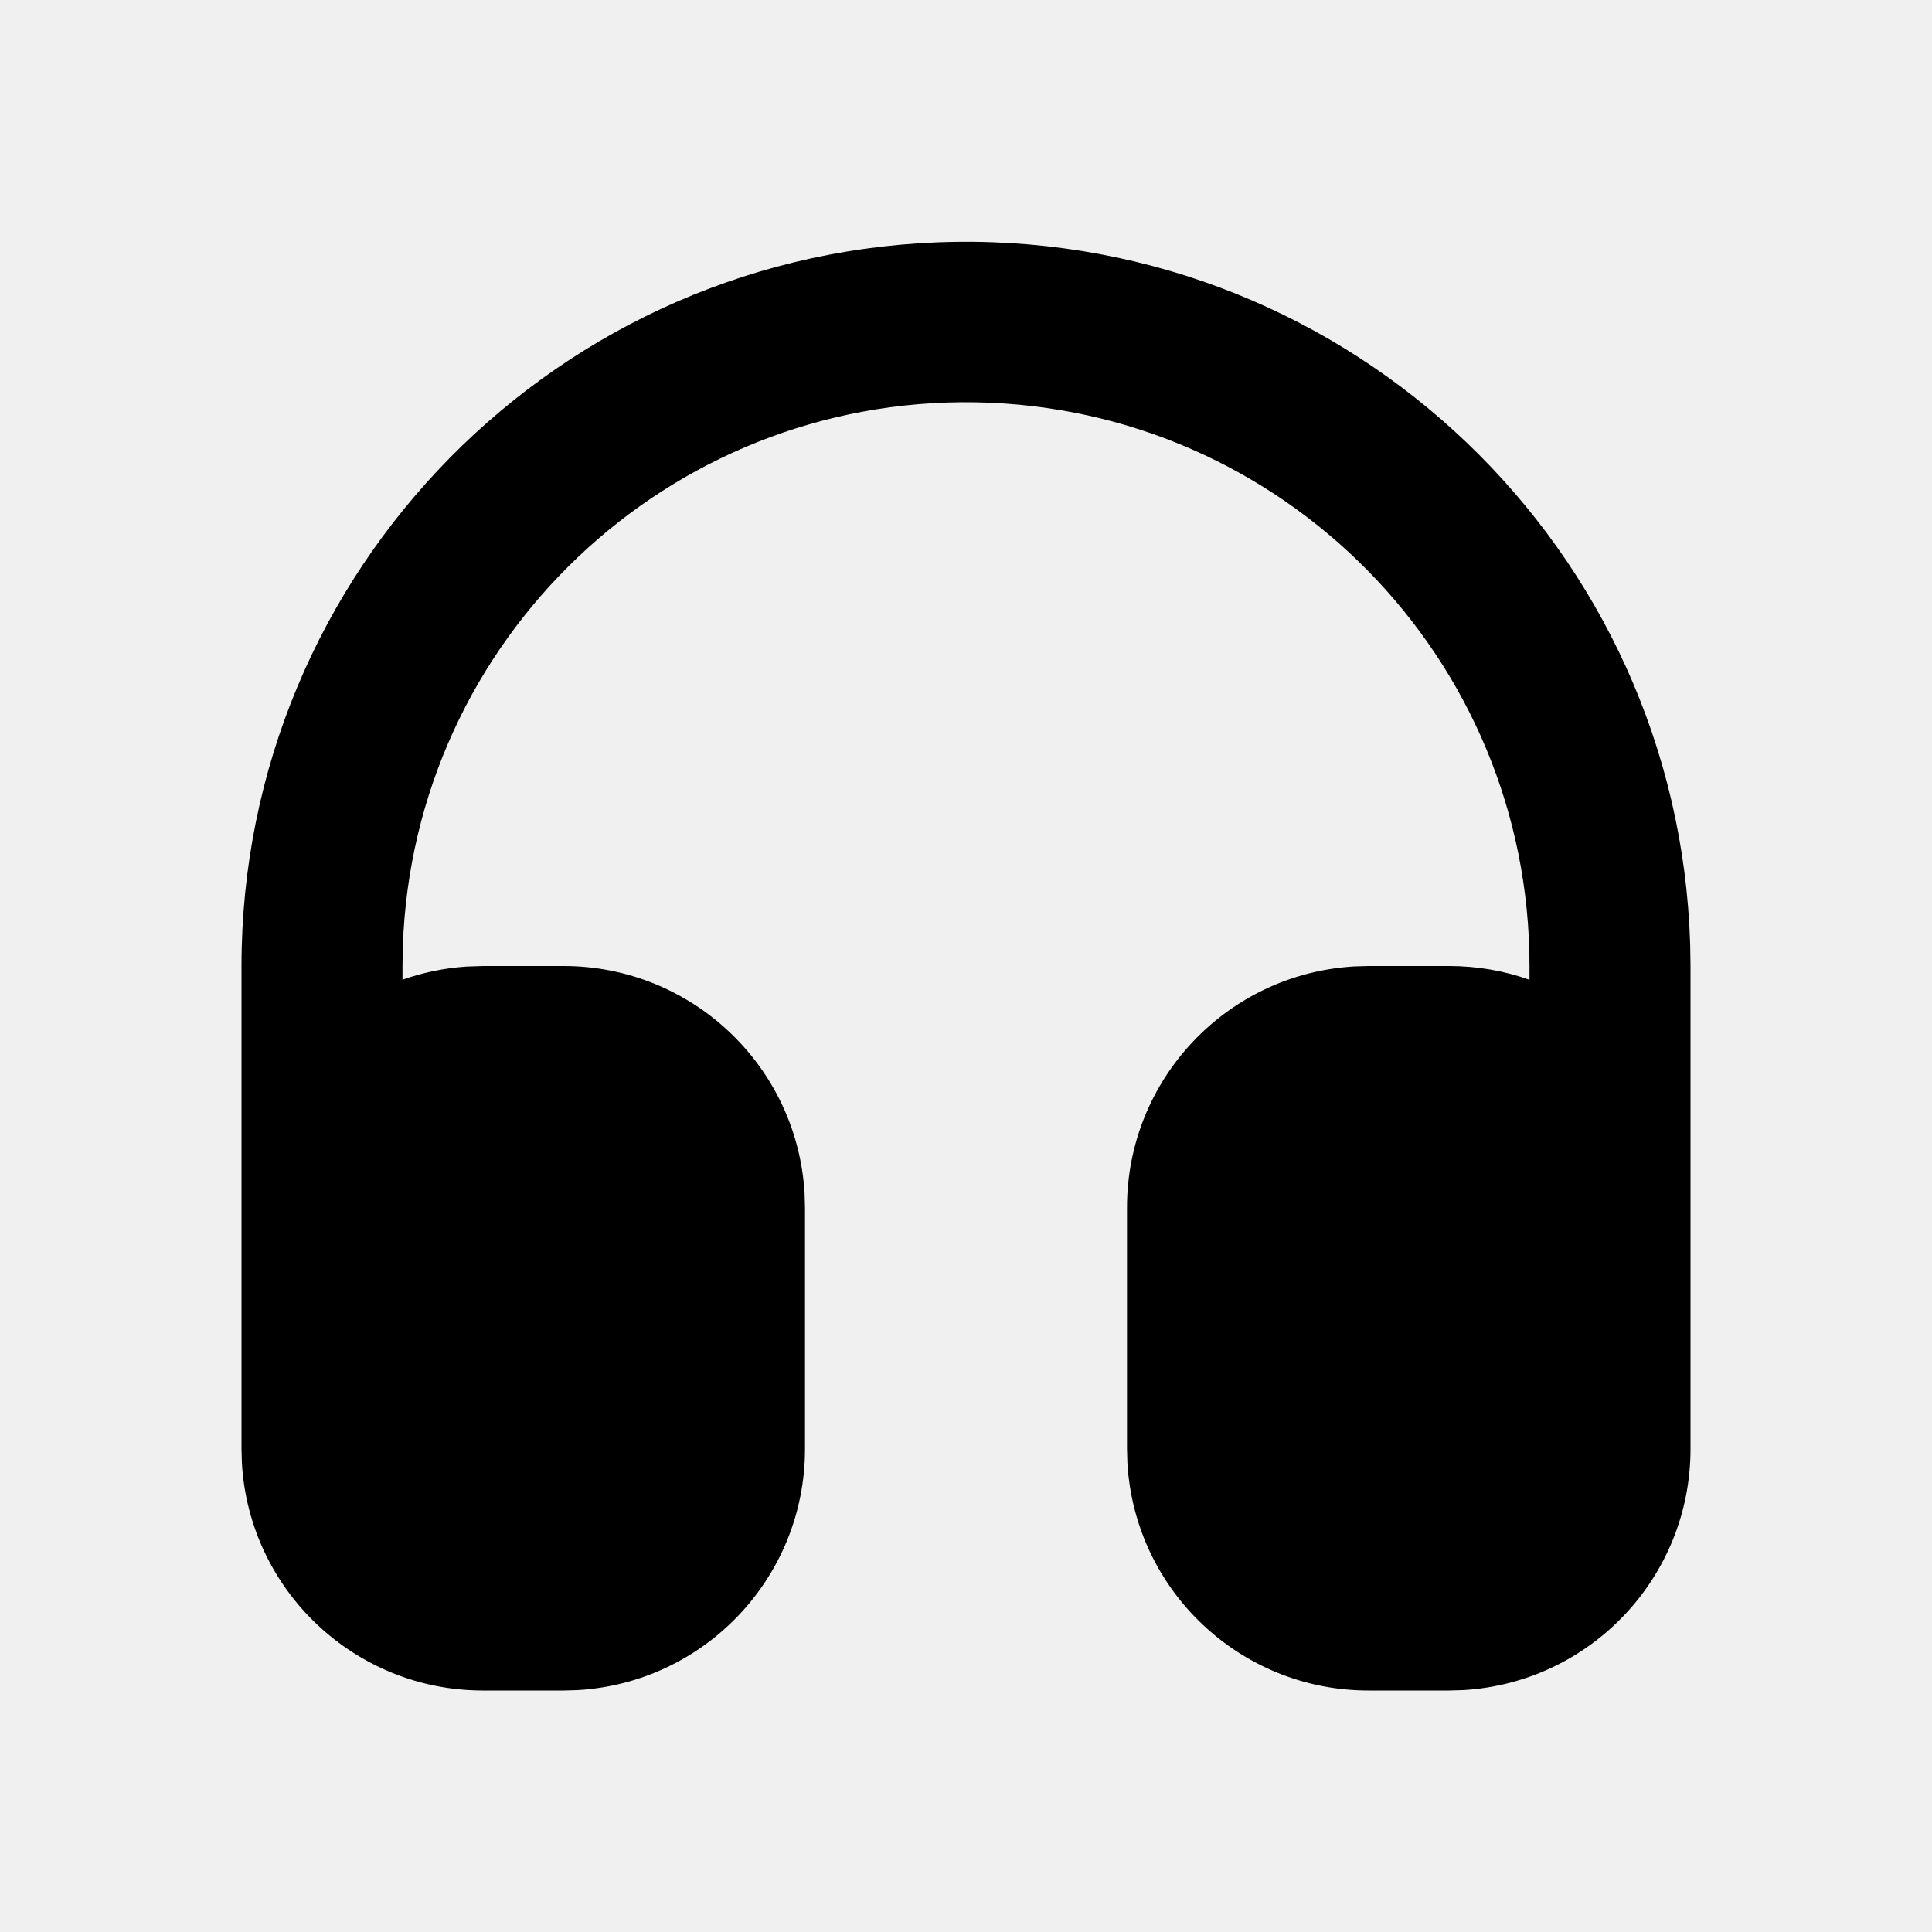
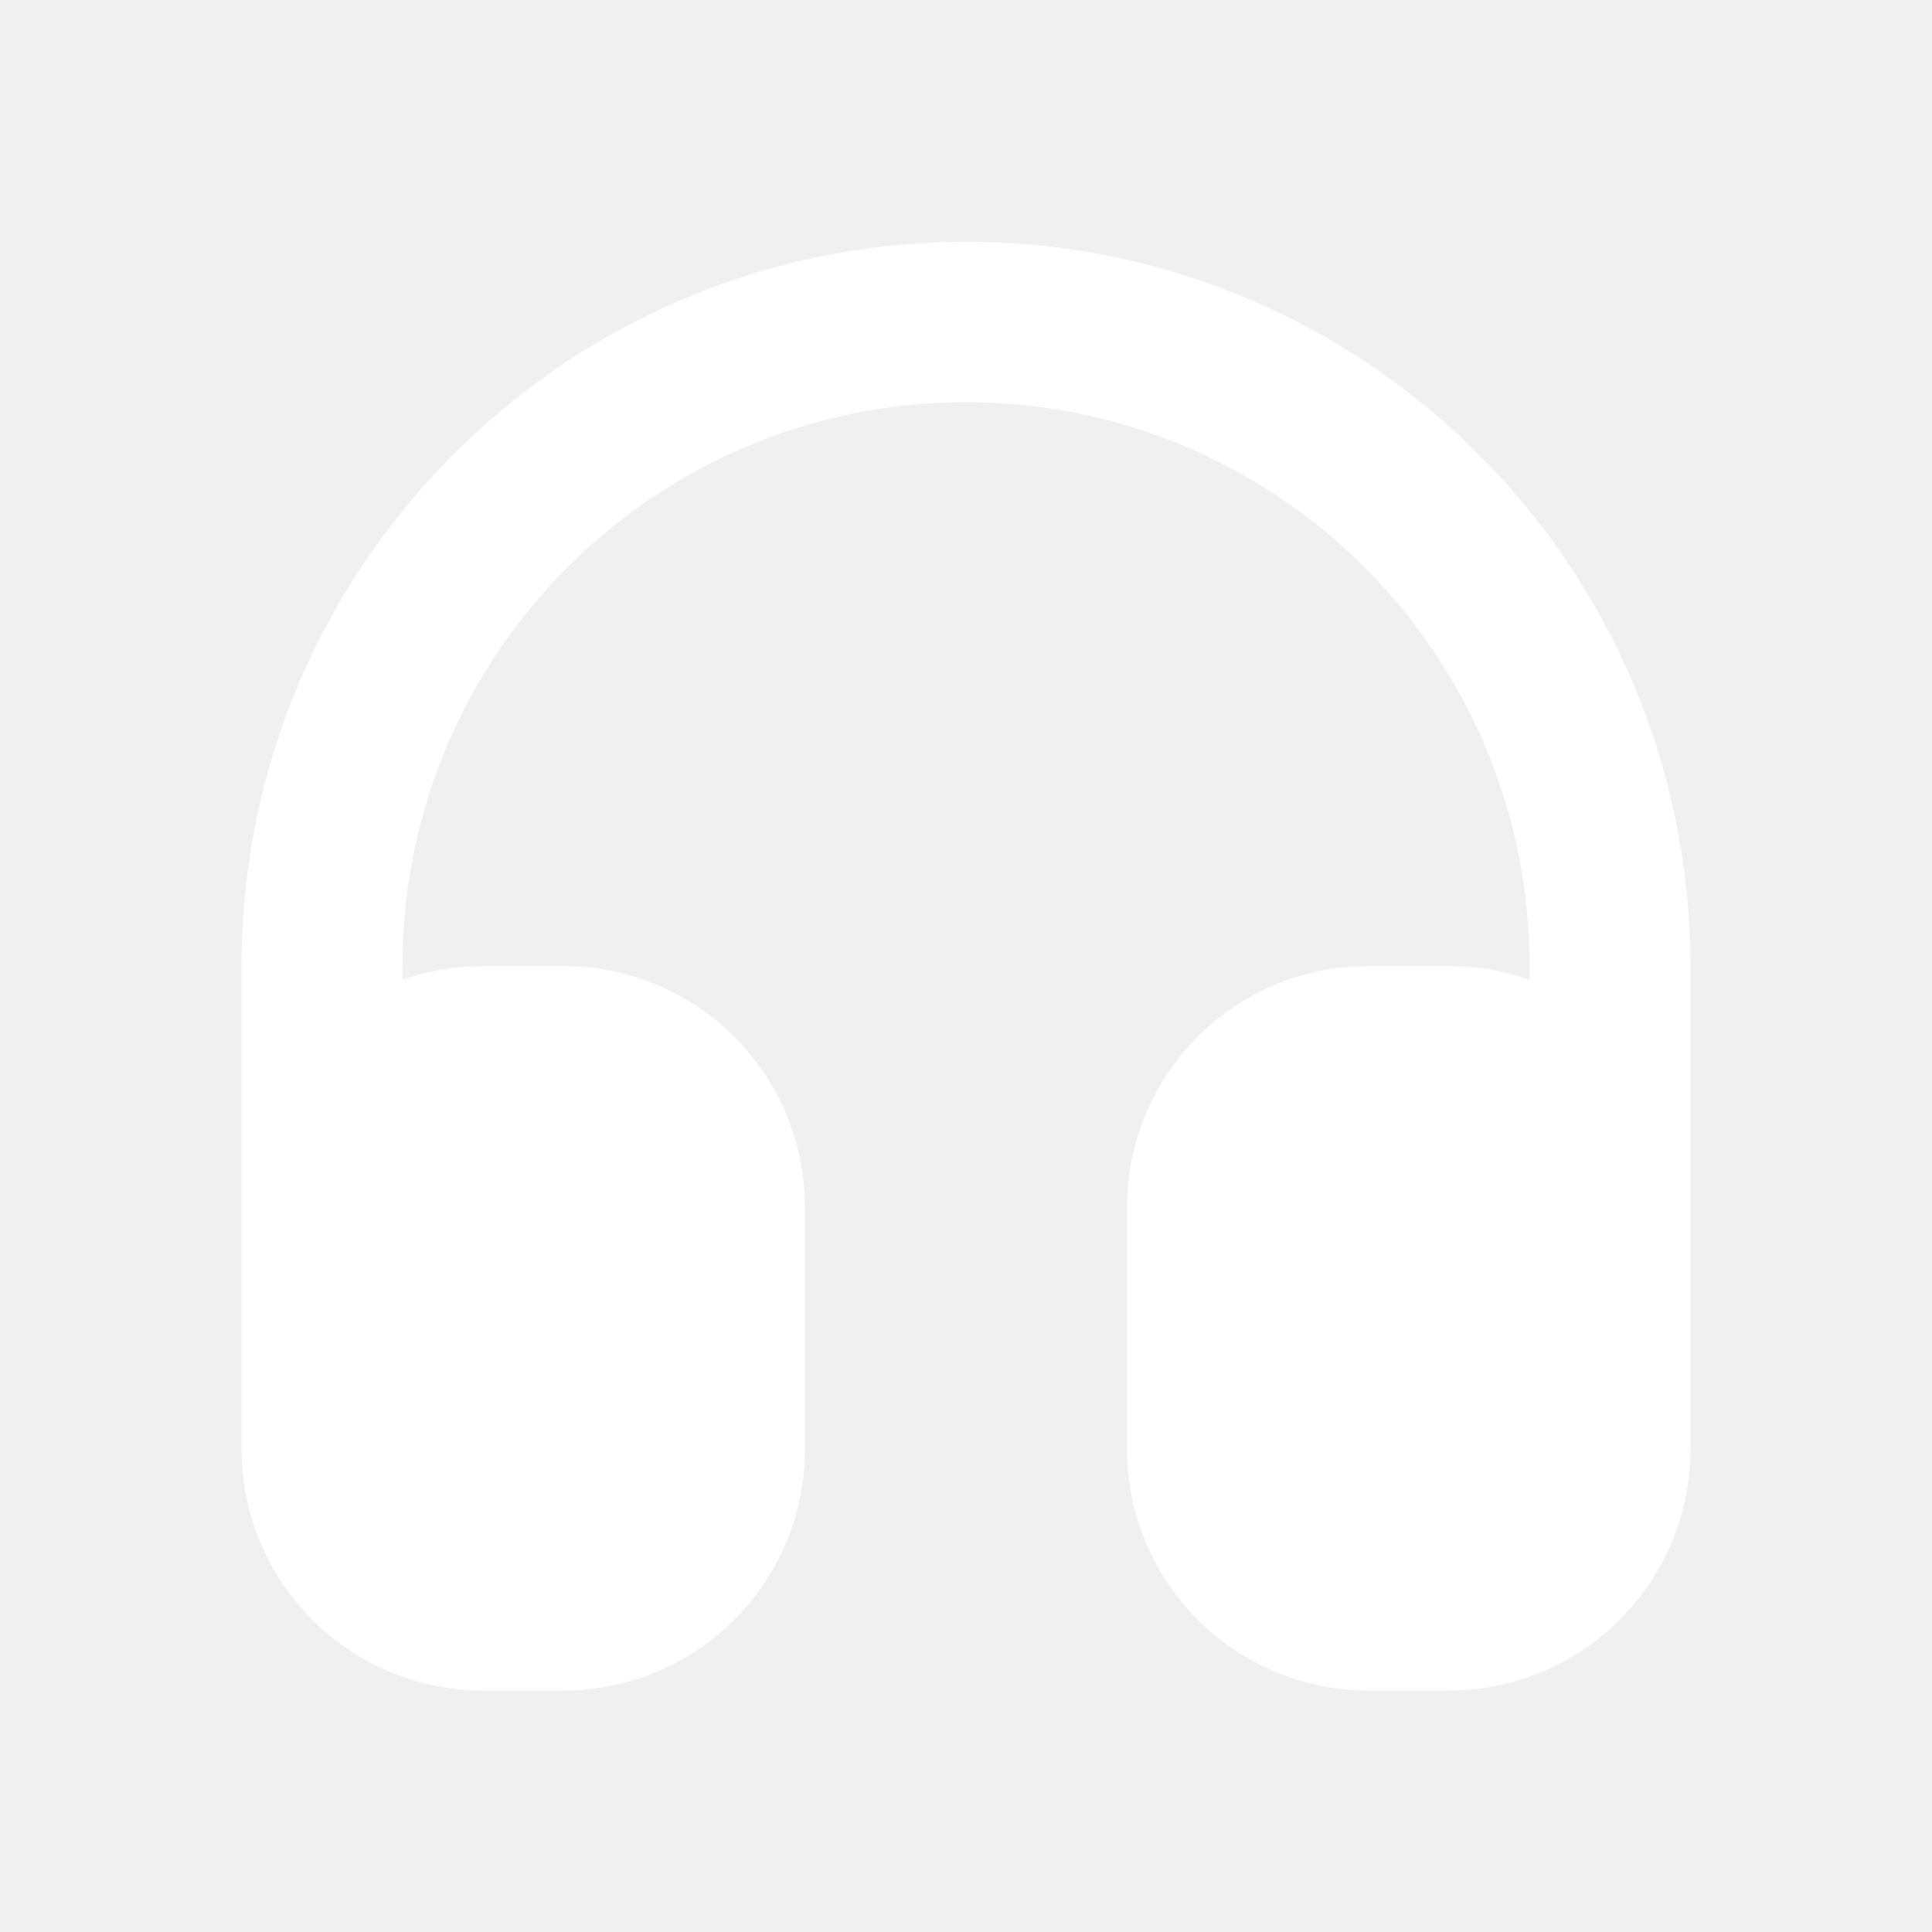
- <svg xmlns="http://www.w3.org/2000/svg" width="24" height="24" viewBox="0 0 24 24" fill="currentColor" class="icon icon-tabler icons-tabler-filled icon-tabler-headphones">
+ <svg xmlns="http://www.w3.org/2000/svg" width="24" height="24" viewBox="0 0 24 24" fill="white" class="icon icon-tabler icons-tabler-filled icon-tabler-headphones">
  <path stroke="none" d="M0 0h24v24H0z" fill="none" />
  <path d="M21 18a3 3 0 0 1 -2.824 2.995l-.176 .005h-1a3 3 0 0 1 -2.995 -2.824l-.005 -.176v-3a3 3 0 0 1 2.824 -2.995l.176 -.005h1c.351 0 .688 .06 1 .171v-.171a7 7 0 0 0 -13.996 -.24l-.004 .24v.17c.25 -.088 .516 -.144 .791 -.163l.209 -.007h1a3 3 0 0 1 2.995 2.824l.005 .176v3a3 3 0 0 1 -2.824 2.995l-.176 .005h-1a3 3 0 0 1 -2.995 -2.824l-.005 -.176v-6a9 9 0 0 1 17.996 -.265l.004 .265v6z" />
</svg>
